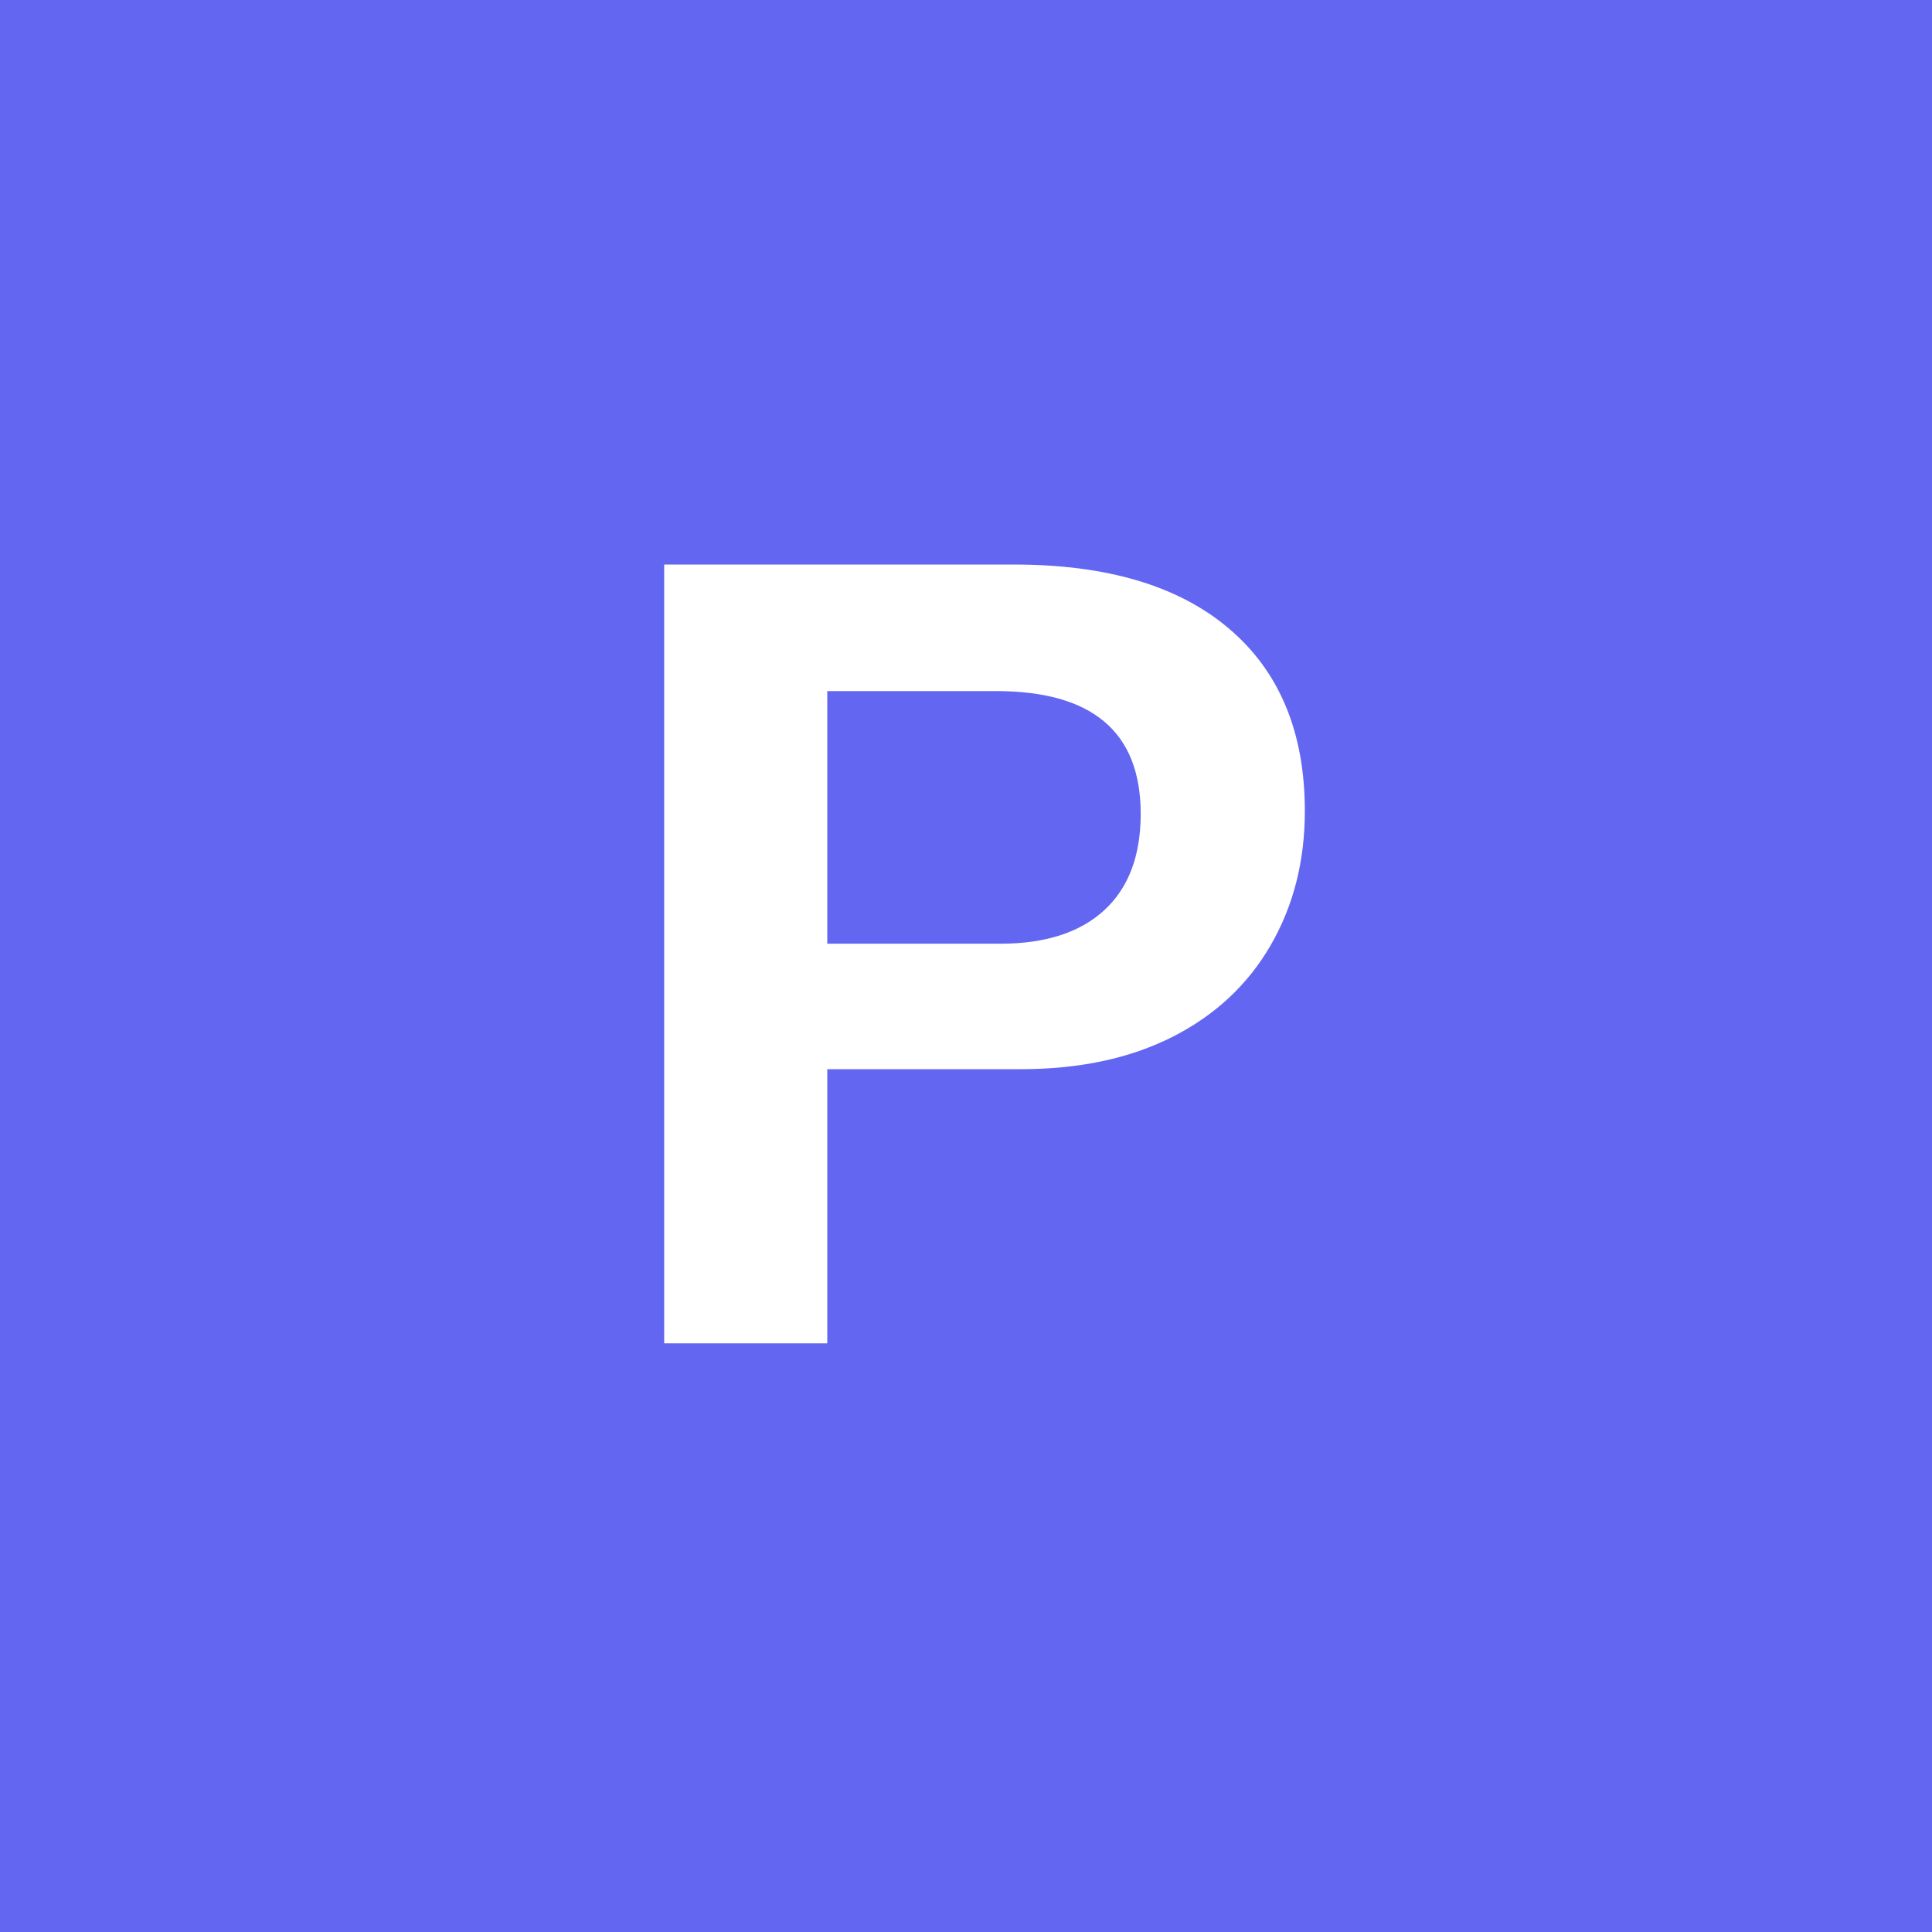
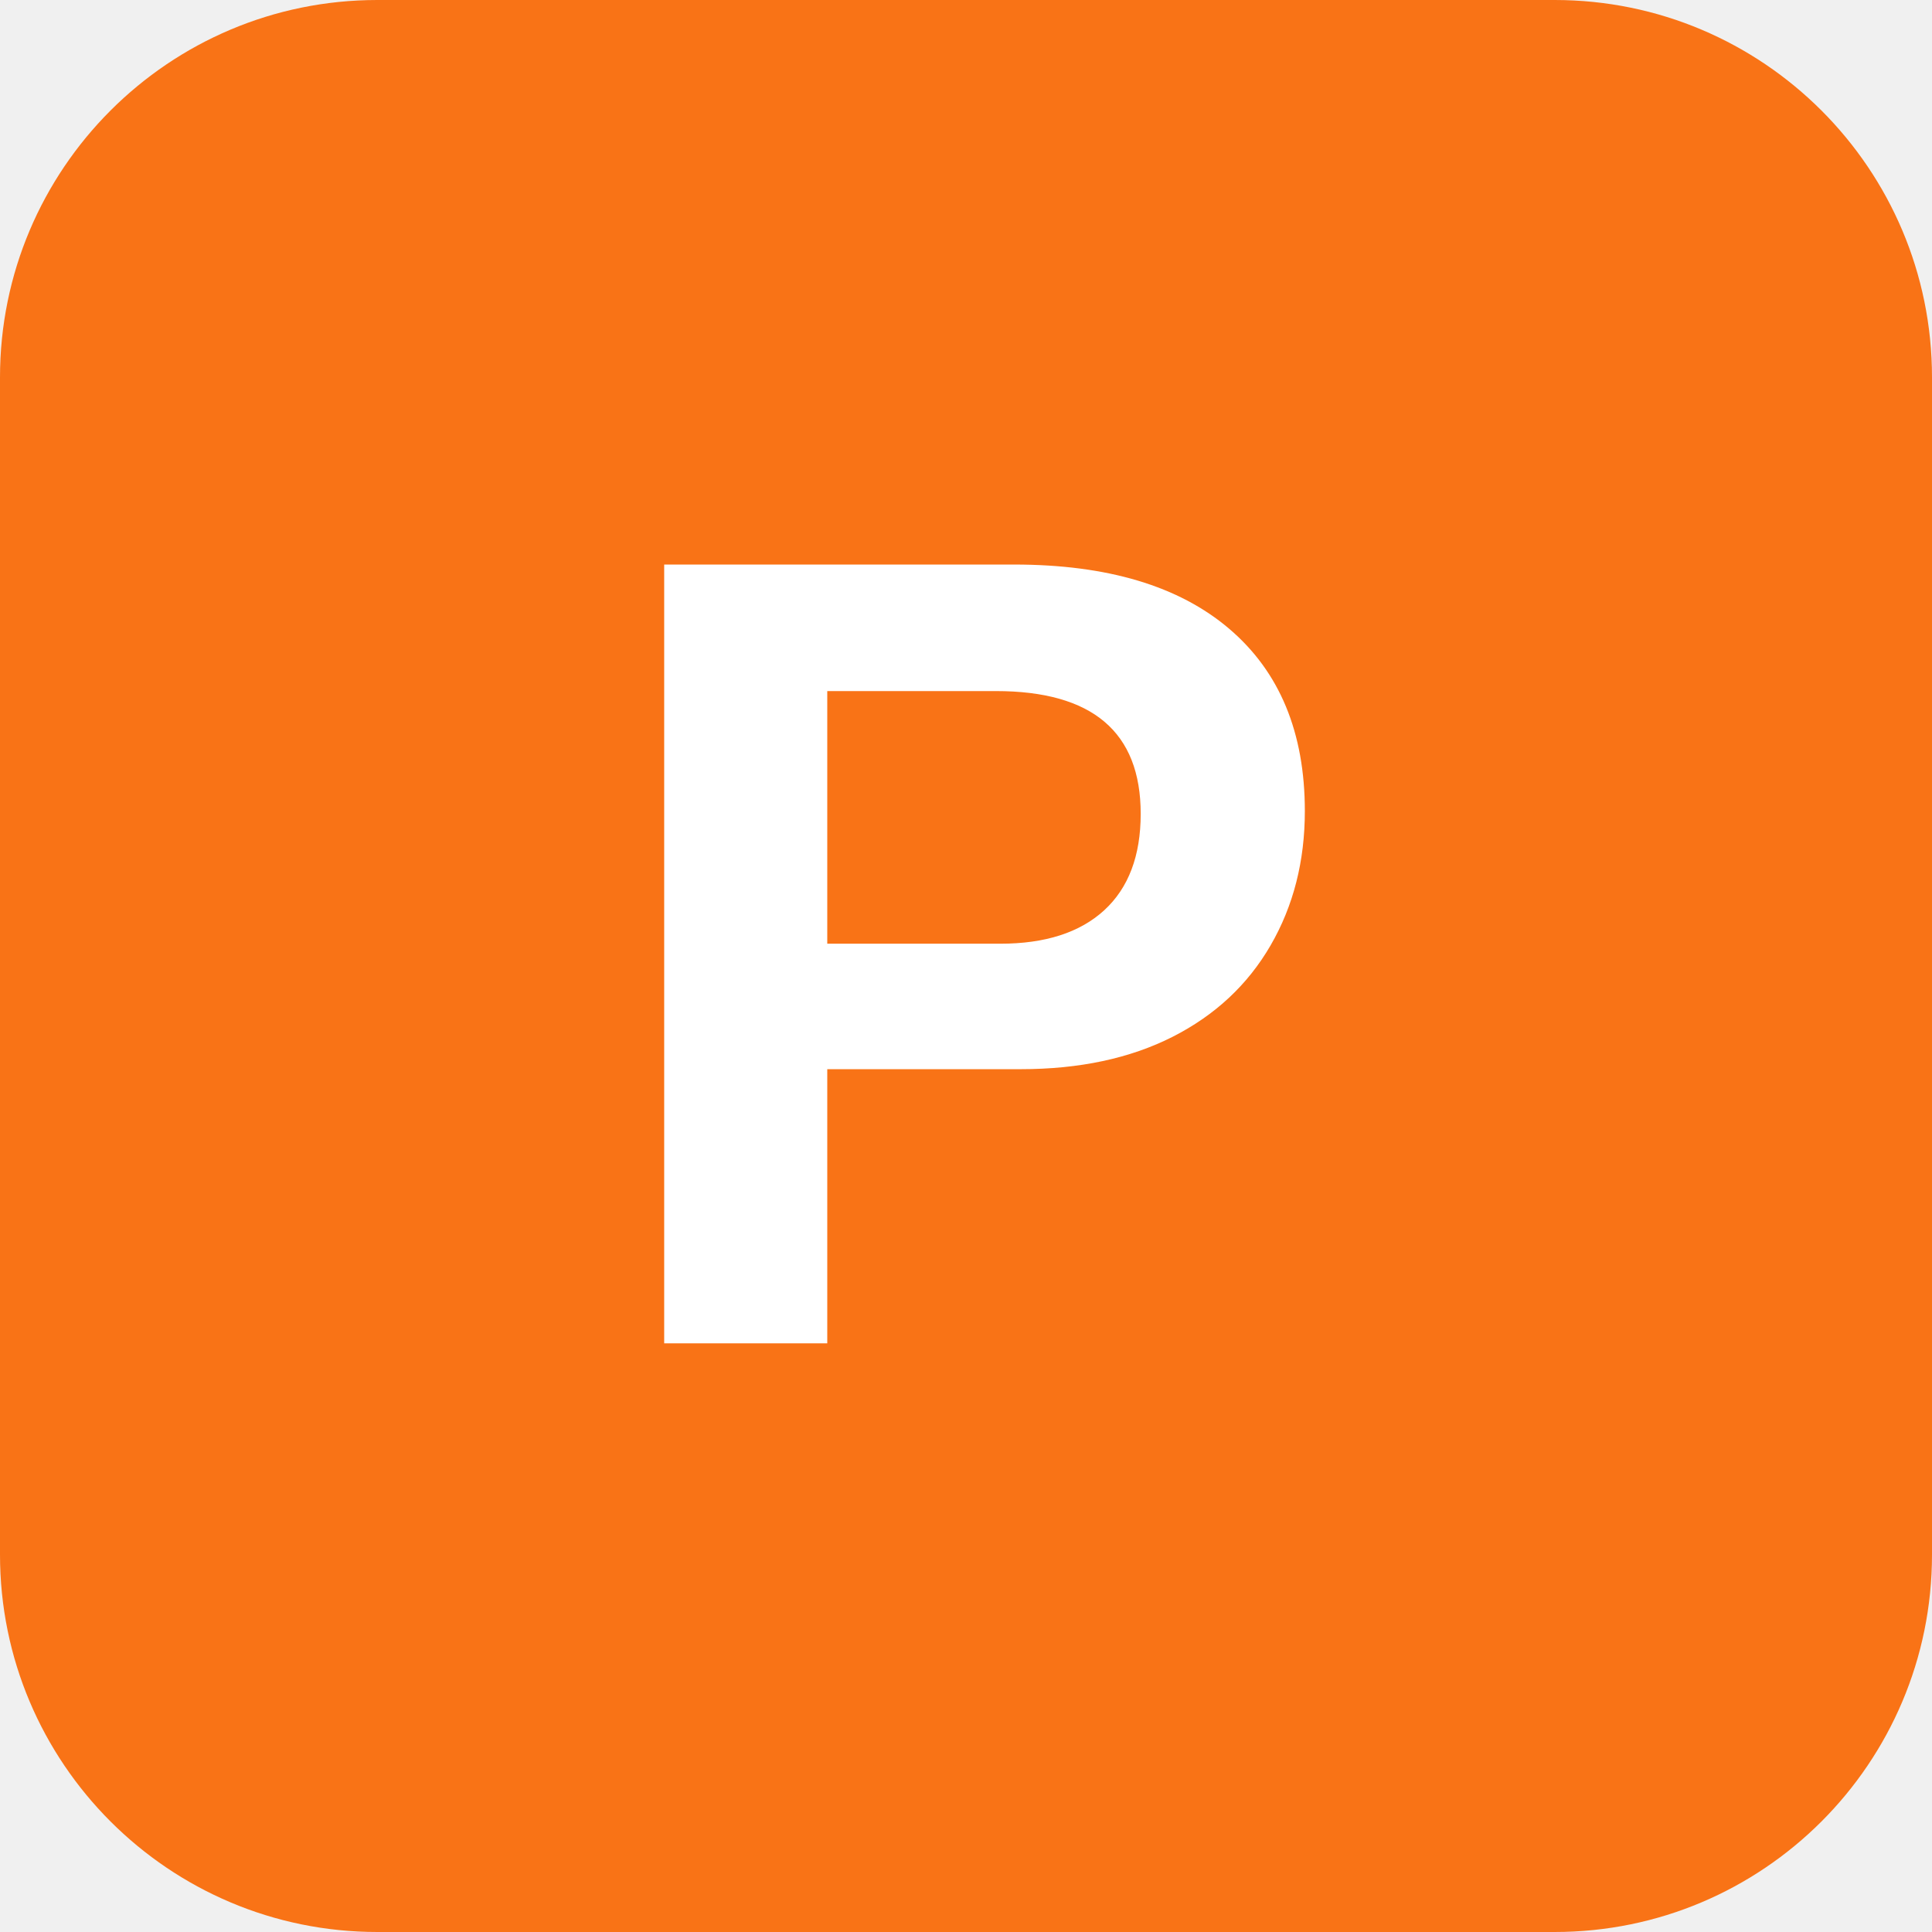
<svg xmlns="http://www.w3.org/2000/svg" viewBox="0 0 512 512">
-   <rect width="512" height="512" fill="#6366f1" />
+   <rect width="512" height="512" rx="100" fill="#f97316" />
  <text x="256" y="356" font-family="system-ui,-apple-system,Arial,sans-serif" font-size="300" font-weight="800" fill="white" text-anchor="middle">P</text>
</svg>
